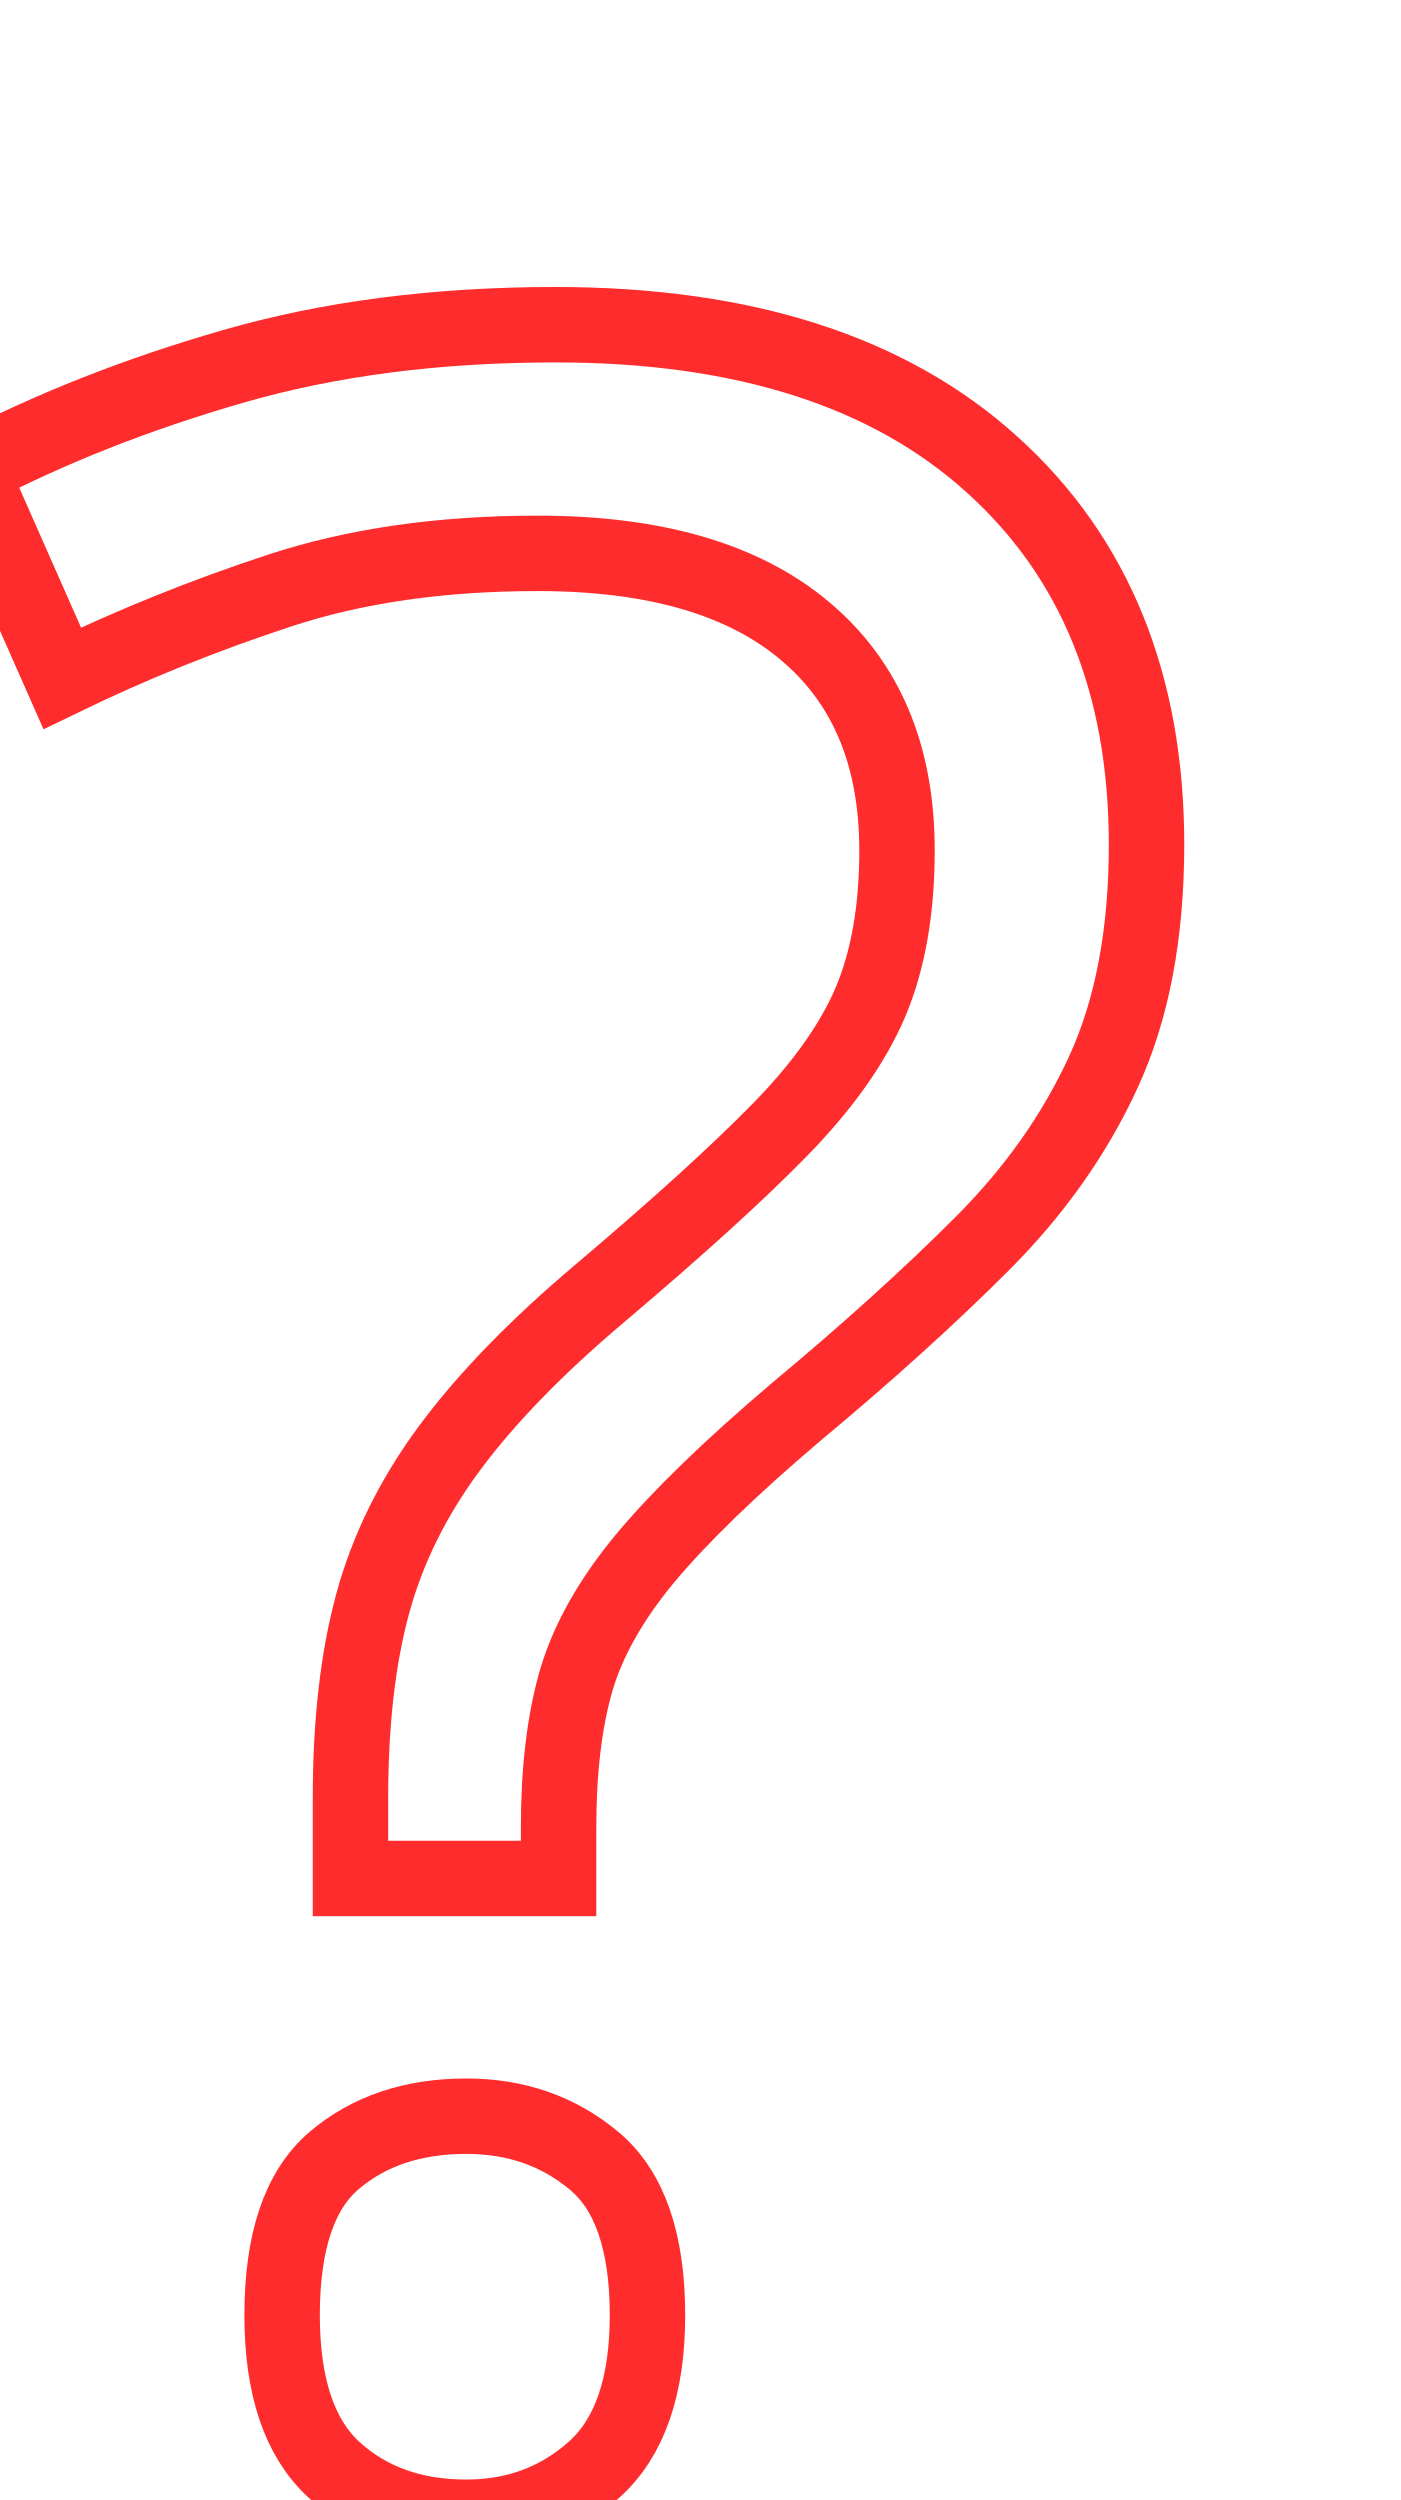
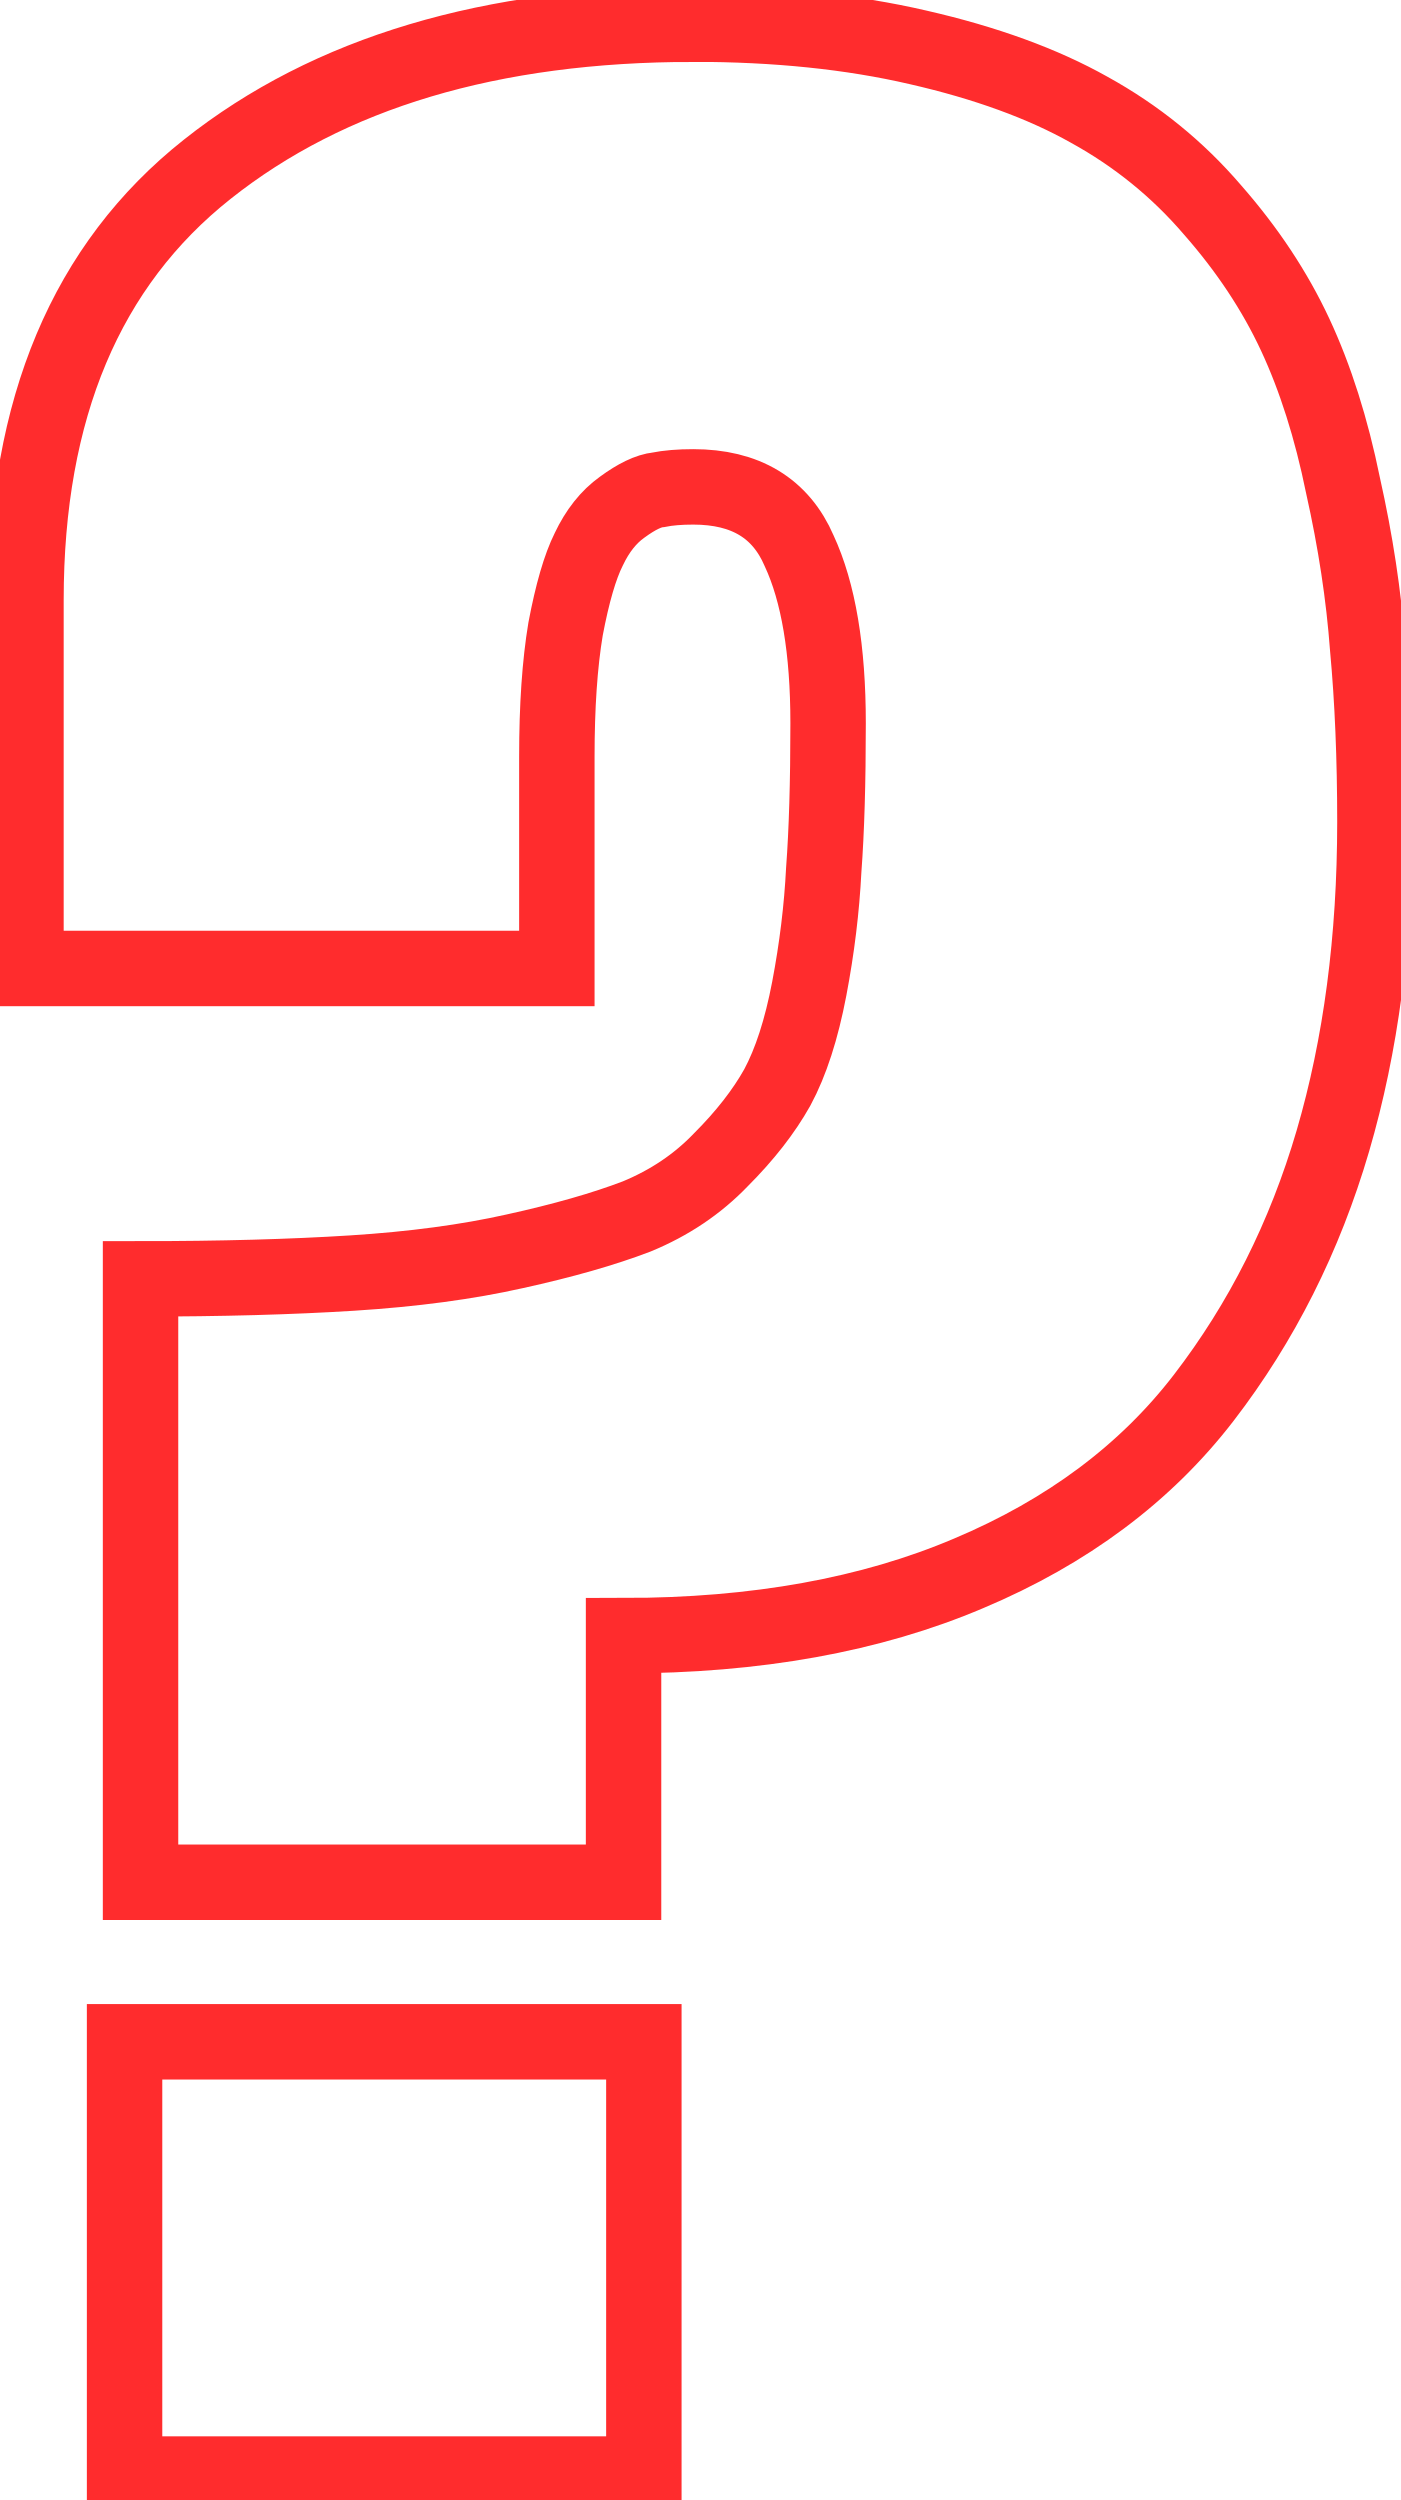
<svg xmlns="http://www.w3.org/2000/svg" width="65mm" height="116mm" viewBox="0 0 65 116" version="1.1" id="svg830">
  <defs id="defs824" />
  <g id="layer1" transform="translate(0,-181)">
    <g style="font-style:normal;font-weight:normal;font-size:56.026px;line-height:125%;font-family:sans-serif;letter-spacing:0px;word-spacing:0px;fill:none;fill-opacity:1;stroke:#ff2c2d;stroke-width:2.5;stroke-linecap:butt;stroke-linejoin:miter;stroke-miterlimit:4;stroke-dasharray:none;stroke-opacity:1" id="text4159">
-       <text xml:space="preserve" style="font-style:normal;font-weight:normal;font-size:137.838px;line-height:125%;font-family:sans-serif;letter-spacing:0px;word-spacing:0px;fill:none;fill-opacity:1;stroke:#ff2c2d;stroke-width:3.5;stroke-linecap:butt;stroke-linejoin:miter;stroke-miterlimit:4;stroke-dasharray:none;stroke-opacity:1" x="-3.036" y="295.864" id="text4135">
-         <tspan id="tspan4137" x="-3.036" y="295.864" style="font-style:normal;font-variant:normal;font-weight:normal;font-stretch:normal;font-family:Anton;-inkscape-font-specification:Anton;fill:none;stroke:#ff2c2d;stroke-width:3.5;stroke-miterlimit:4;stroke-dasharray:none;stroke-opacity:1">?</tspan>
-       </text>
+       <g style="font-style:normal;font-weight:normal;font-size:137.838px;line-height:125%;font-family:sans-serif;letter-spacing:0px;word-spacing:0px;fill:none;fill-opacity:1;stroke:#ff2c2d;stroke-width:3.5;stroke-linecap:butt;stroke-linejoin:miter;stroke-miterlimit:4;stroke-dasharray:none;stroke-opacity:1" id="text4135">
+         <path id="path4137" style="font-style:normal;font-variant:normal;font-weight:normal;font-stretch:normal;font-family:Anton;-inkscape-font-specification:Anton;fill:none;stroke:#ff2c2d;stroke-width:3.5;stroke-miterlimit:4;stroke-dasharray:none;stroke-opacity:1" d="m 32.163,182.12 q 5.788,0 10.432,1.077 4.711,1.077 7.942,2.894 3.298,1.817 5.721,4.644 2.423,2.759 3.836,5.788 1.413,3.029 2.221,7 0.875,3.904 1.144,7.538 0.337,3.634 0.337,8.076 0,8.144 -1.952,14.807 -1.952,6.663 -5.99,11.913 -4.038,5.25 -10.903,8.144 -6.798,2.894 -16.018,2.894 l 0,11.442 -22.412,0 0,-27.998 q 5.586,0 9.826,-0.269 4.24,-0.269 7.538,-1.01 3.365,-0.74 5.654,-1.615 2.288,-0.942 3.904,-2.625 1.683,-1.683 2.625,-3.365 0.942,-1.75 1.481,-4.577 0.538,-2.827 0.673,-5.519 0.202,-2.692 0.202,-6.798 0,-5.115 -1.346,-8.009 -1.279,-2.961 -4.913,-2.961 -0.942,0 -1.615,0.135 -0.673,0.067 -1.683,0.808 -0.942,0.673 -1.548,1.952 -0.606,1.211 -1.077,3.702 -0.404,2.423 -0.404,5.923 l 0,9.826 -24.633,0 0,-17.095 q 0,-13.326 8.413,-19.989 8.48,-6.73 22.547,-6.73 z m -26.383,113.676 0,-20.057 24.095,0 0,20.057 -24.095,0 z" />
+       </g>
    </g>
  </g>
</svg>
